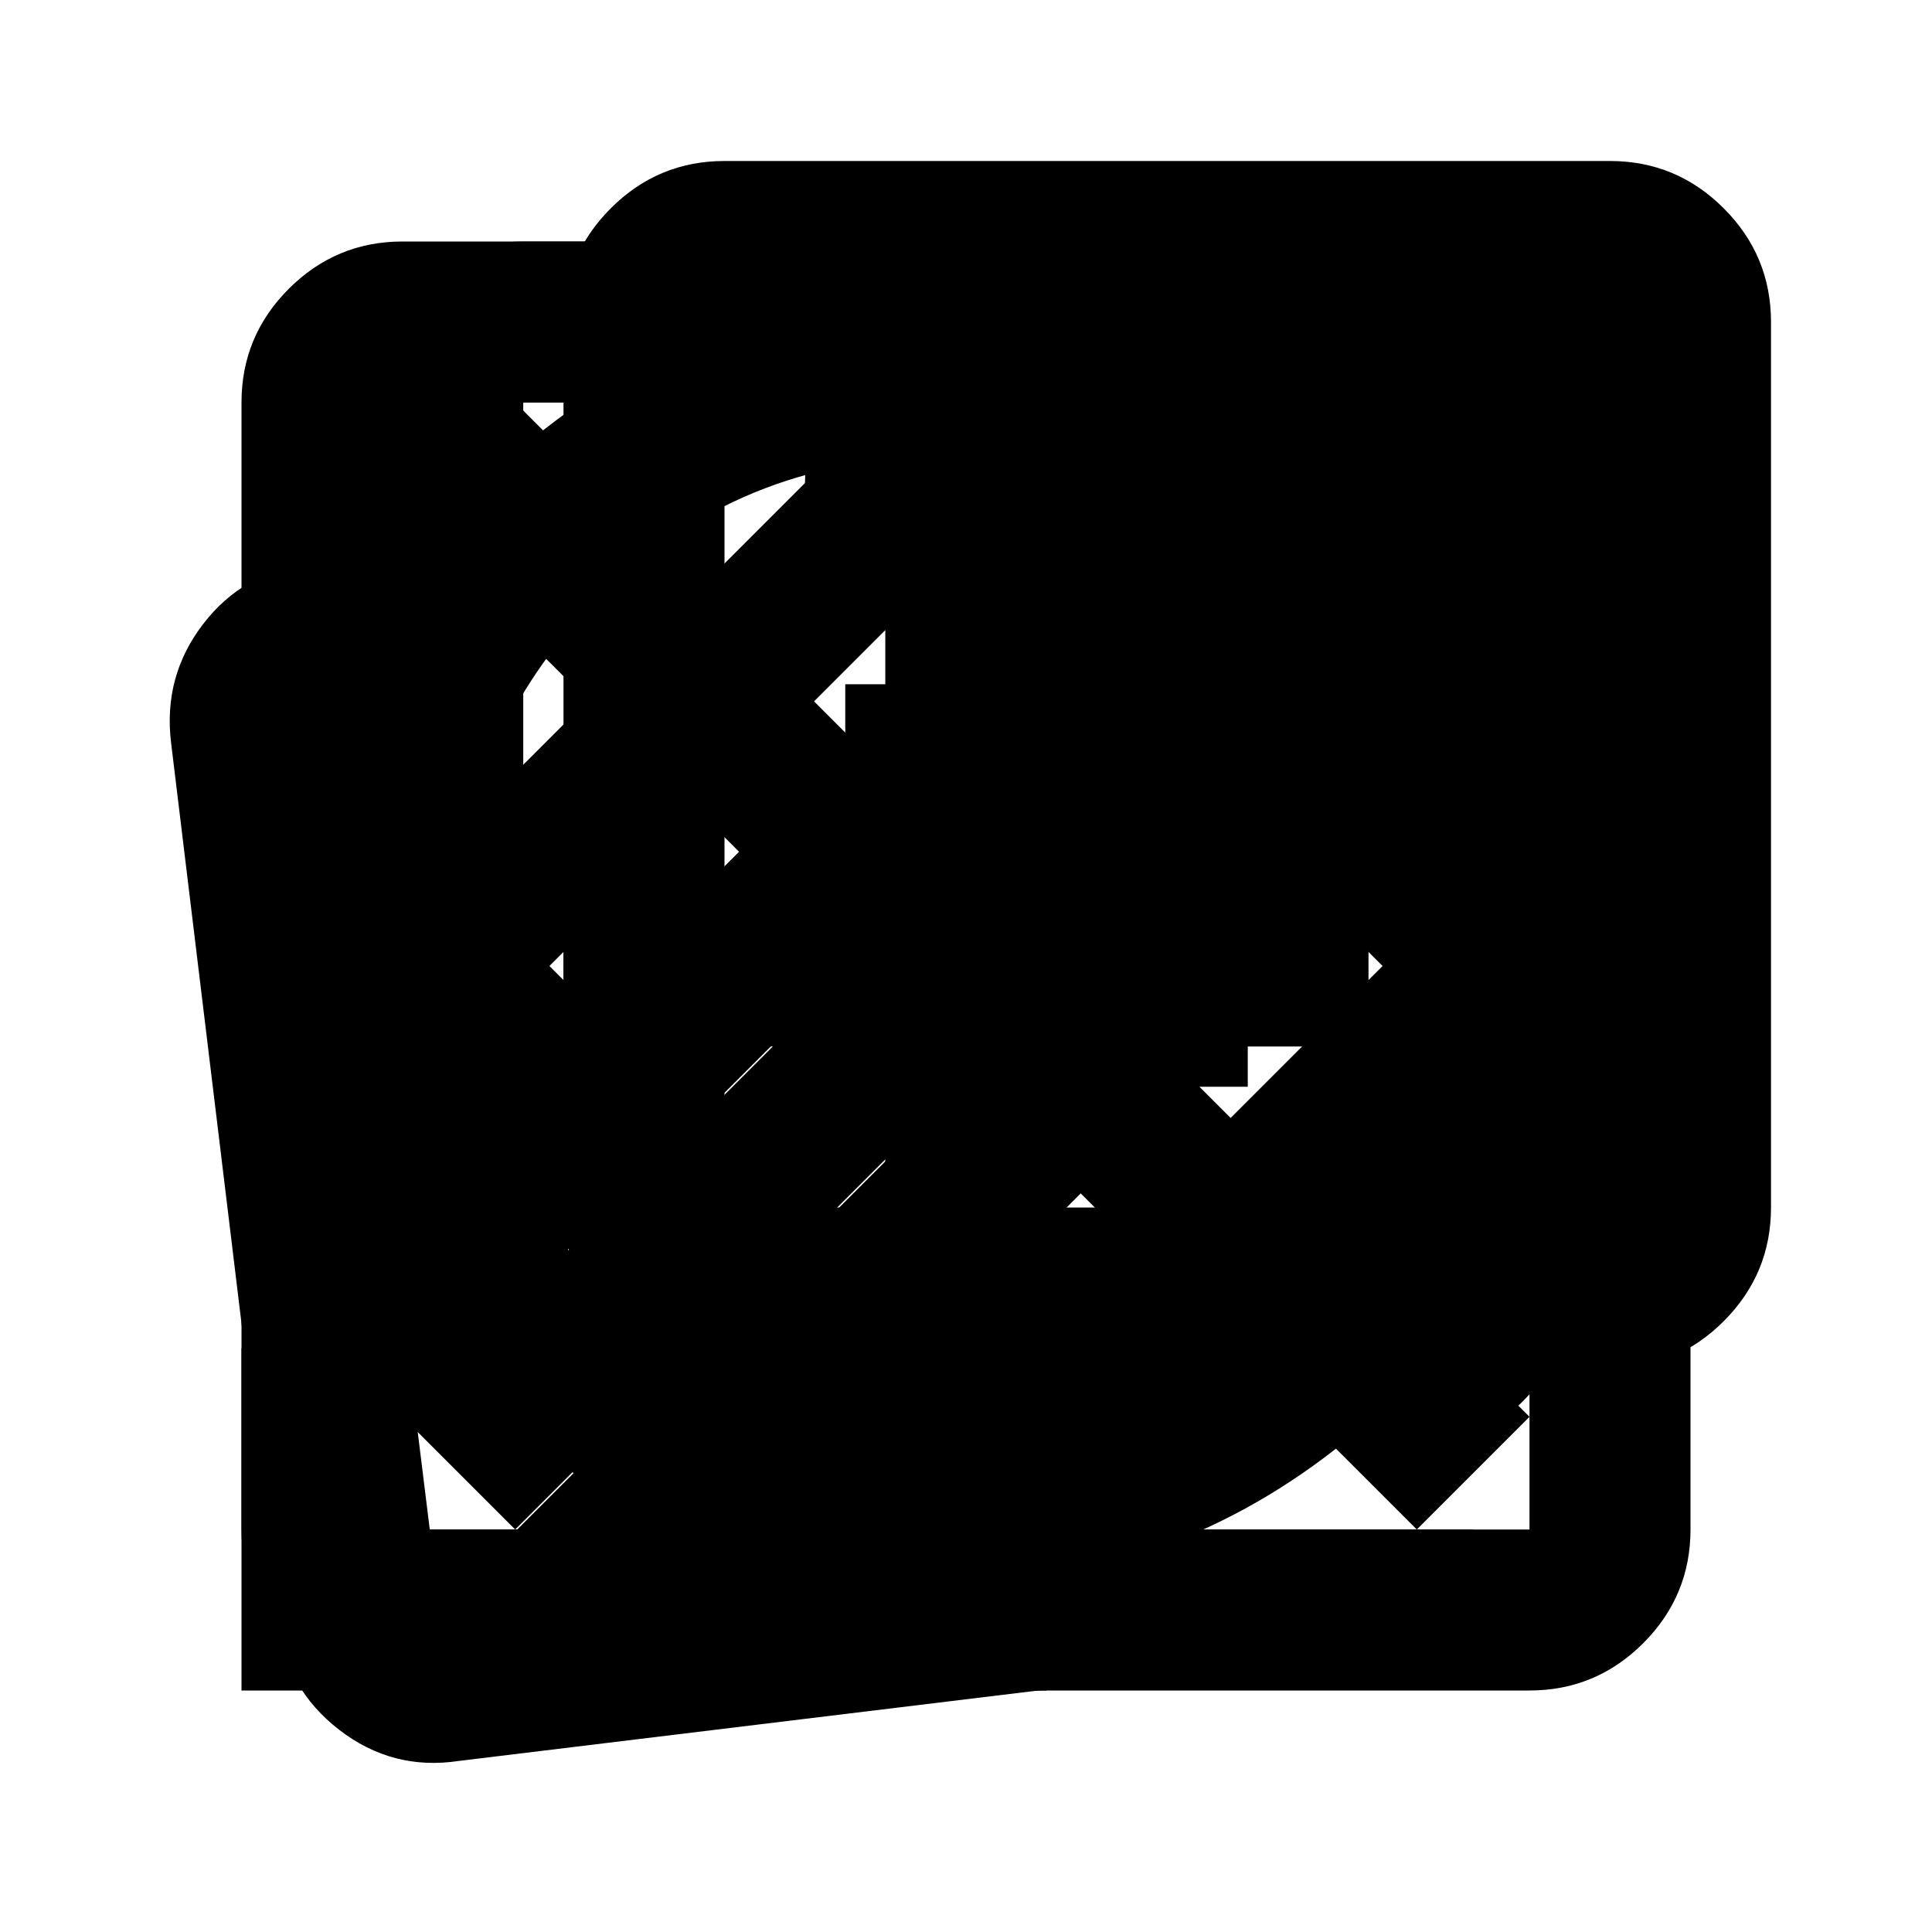
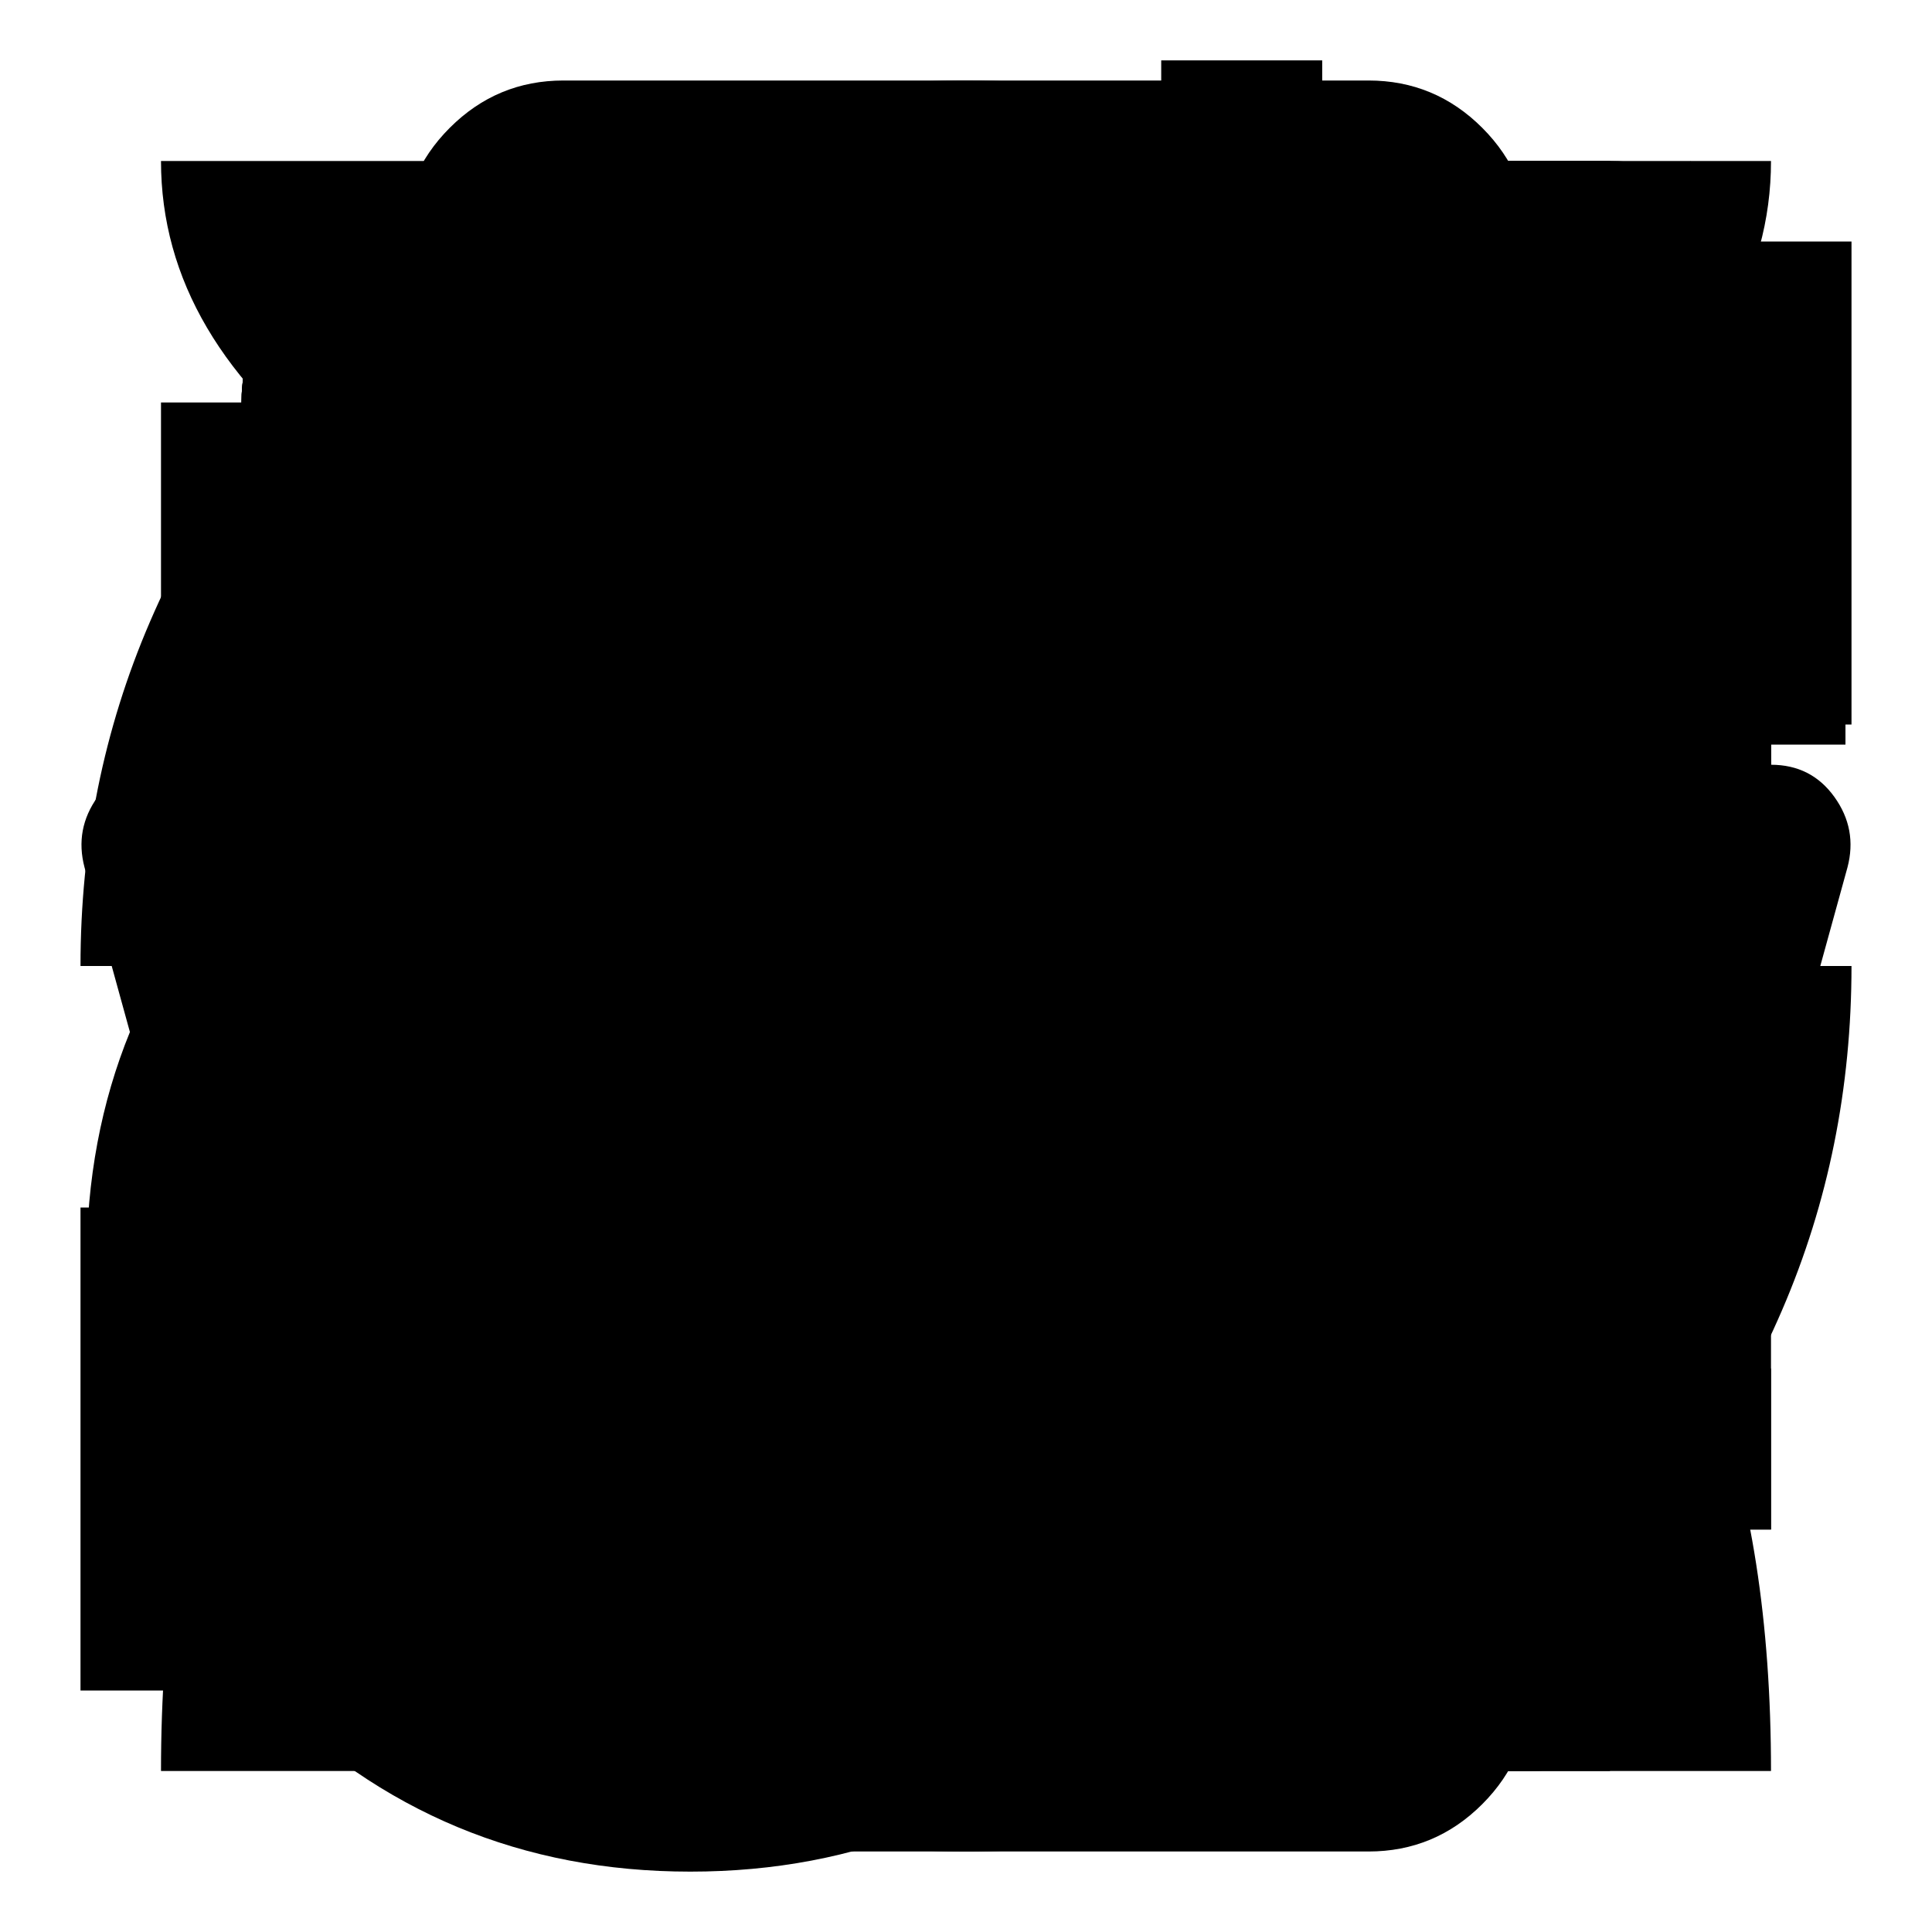
<svg xmlns="http://www.w3.org/2000/svg" width="100%" height="100%" viewBox="0 0 24 24" version="1.1" xml:space="preserve" style="fill-rule:evenodd;clip-rule:evenodd;stroke-linejoin:round;stroke-miterlimit:2;">
+   <g id="share" transform="matrix(0.025,0,0,0.025,1,24)">
+     <path d="M680,-80C646.667,-80 618.333,-91.667 595,-115C571.667,-138.333 560,-166.667 560,-200C560,-204 561,-213.333 563,-228L282,-392C271.333,-382 259,-374.167 245,-368.5C231,-362.833 216,-360 200,-360C166.667,-360 138.333,-371.667 115,-395C91.667,-418.333 80,-446.667 80,-480C80,-513.333 91.667,-541.667 115,-565C138.333,-588.333 166.667,-600 200,-600C216,-600 231,-597.167 245,-591.5C259,-585.833 271.333,-578 282,-568L563,-732C561.667,-736.667 560.833,-741.167 560.5,-745.5C560.167,-749.833 560,-754.667 560,-760C560,-793.333 571.667,-821.667 595,-845C618.333,-868.333 646.667,-880 680,-880C713.333,-880 741.667,-868.333 765,-845C788.333,-821.667 800,-793.333 800,-760C800,-726.667 788.333,-698.333 765,-675C741.667,-651.667 713.333,-640 680,-640C664,-640 649,-642.833 635,-648.5C621,-654.167 608.667,-662 598,-672L317,-508C318.333,-503.333 319.167,-498.833 319.5,-494.5C319.833,-490.167 320,-485.333 320,-480C320,-474.667 319.833,-469.833 319.5,-465.5C319.167,-461.167 318.333,-456.667 317,-452L598,-288C608.667,-298 621,-305.833 635,-311.5C649,-317.167 664,-320 680,-320C713.333,-320 741.667,-308.333 765,-285C788.333,-261.667 800,-233.333 800,-200C800,-166.667 788.333,-138.333 765,-115C741.667,-91.667 713.333,-80 680,-80ZM680,-160C691.333,-160 700.833,-163.833 708.5,-171.5C716.167,-179.167 720,-188.667 720,-200C720,-211.333 716.167,-220.833 708.5,-228.5C700.833,-236.167 691.333,-240 680,-240C668.667,-240 659.167,-236.167 651.5,-228.5C643.833,-220.833 640,-211.333 640,-200C640,-188.667 643.833,-179.167 651.5,-171.5C659.167,-163.833 668.667,-160 680,-160ZM200,-440C211.333,-440 220.833,-443.833 228.5,-451.5C236.167,-459.167 240,-468.667 240,-480C240,-491.333 236.167,-500.833 228.5,-508.5C220.833,-516.167 211.333,-520 200,-520C188.667,-520 179.167,-516.167 171.5,-508.5C163.833,-500.833 160,-491.333 160,-480C160,-468.667 163.833,-459.167 171.5,-451.5C179.167,-443.833 188.667,-440 200,-440ZM708.5,-731.5C716.167,-739.167 720,-748.667 720,-760C720,-771.333 716.167,-780.833 708.5,-788.5C700.833,-796.167 691.333,-800 680,-800C668.667,-800 659.167,-796.167 651.5,-788.5C643.833,-780.833 640,-771.333 640,-760C640,-748.667 643.833,-739.167 651.5,-731.5C659.167,-723.833 668.667,-720 680,-720C691.333,-720 700.833,-723.833 708.5,-731.5Z" />
+   </g>
+   <g transform="matrix(0.025,0,0,0.025,-5.55112e-17,24)">
+     <g id="install">
+       <path d="M280,-40C258,-40 239.167,-47.833 223.5,-63.5C207.833,-79.167 200,-98 200,-120L200,-840C200,-862 207.833,-880.833 223.5,-896.5C239.167,-912.167 258,-920 280,-920L680,-920C702,-920 720.833,-912.167 736.5,-896.5C752.167,-880.833 760,-862 760,-840L760,-716C772,-711.333 781.667,-704 789,-694C796.333,-684 800,-672.667 800,-660L800,-580C800,-567.333 796.333,-556 789,-546C781.667,-536 772,-528.667 760,-524L760,-120C760,-98 752.167,-79.167 736.5,-63.5C720.833,-47.833 702,-40 680,-40L280,-40ZM280,-120L680,-120L680,-840L280,-840L280,-120ZM280,-120L280,-840L280,-120ZM480,-320L640,-480L584,-536L520,-474L520,-640L440,-640L440,-474L376,-536L320,-480L480,-320Z" />
+     </g>
+   </g>
+   <g transform="matrix(0.025,0,0,0.025,0,24.5)">
+     <g id="budget">
+       <path d="M668.5,-531.5C676.167,-539.167 680,-548.667 680,-560C680,-571.333 676.167,-580.833 668.5,-588.5C660.833,-596.167 651.333,-600 640,-600C628.667,-600 619.167,-596.167 611.5,-588.5C603.833,-580.833 600,-571.333 600,-560C600,-548.667 603.833,-539.167 611.5,-531.5C619.167,-523.833 628.667,-520 640,-520C651.333,-520 660.833,-523.833 668.5,-531.5ZM320,-600L520,-600L520,-680L320,-680L320,-600ZM180,-120C157.333,-196 135,-271.833 113,-347.5C91,-423.167 80,-500.667 80,-580C80,-641.333 101.333,-693.333 144,-736C186.667,-778.667 238.667,-800 300,-800L500,-800C519.333,-825.333 542.833,-845 570.5,-859C598.167,-873 628,-880 660,-880C676.667,-880 690.833,-874.167 702.5,-862.5C714.167,-850.833 720,-836.667 720,-820C720,-816 719.5,-812 718.5,-808C717.5,-804 716.333,-800.333 715,-797C712.333,-789.667 709.833,-782.167 707.5,-774.5C705.167,-766.833 703.333,-759 702,-751L793,-660L880,-660L880,-381L767,-344L700,-120L480,-120L480,-200L400,-200L400,-120L180,-120ZM240,-200L320,-200L320,-280L560,-280L560,-200L640,-200L702,-406L800,-439L800,-580L760,-580L620,-720C620,-733.333 620.833,-746.167 622.5,-758.5C624.167,-770.833 626.667,-783.333 630,-796C610.667,-790.667 593.667,-781.5 579,-768.5C564.333,-755.5 553.667,-739.333 547,-720L300,-720C261.333,-720 228.333,-706.333 201,-679C173.667,-651.667 160,-618.667 160,-580C160,-514.667 169,-450.833 187,-388.5C205,-326.167 222.667,-263.333 240,-200Z" style="fill-rule:nonzero;" />
+     </g>
+   </g>
+   <g id="debt" transform="matrix(0.025,0,0,0.025,-0.075,24.45)">
+     <path d="M346,-48C262.667,-48 191.833,-77.5 133.5,-136.5C75.167,-195.5 46,-266.667 46,-350C46,-433.333 74.833,-503.833 132.5,-561.5C190.167,-619.167 260.667,-648 344,-648L357,-648L384,-695C392,-709.667 404,-719.167 420,-723.5C436,-727.833 451.333,-725.667 466,-717L496,-700L501,-708C516.333,-736.667 540.333,-755.333 573,-764C605.667,-772.667 636.333,-768.667 665,-752L700,-732L660,-663L625,-683C615.667,-688.333 605.5,-689.5 594.5,-686.5C583.5,-683.5 575.333,-677.333 570,-668L565,-660L605,-637C619,-629 628.167,-617 632.5,-601C636.833,-585 635,-570 627,-556L600,-508C615.333,-484 626.833,-458.5 634.5,-431.5C642.167,-404.5 646,-376.667 646,-348C646,-264.667 616.833,-193.833 558.5,-135.5C500.167,-77.167 429.333,-48 346,-48ZM346,-128C406.667,-128 458.5,-149.5 501.5,-192.5C544.5,-235.5 566,-287.333 566,-348C566,-368.667 563.167,-389 557.5,-409C551.833,-429 543.333,-448 532,-466L506,-507L548,-579L444,-639L402,-567L358,-567C295.333,-567 240.833,-547 194.5,-507C148.167,-467 125,-414.667 125,-350C125,-288.667 146.5,-236.333 189.5,-193C232.5,-149.667 284.667,-128 346,-128ZM800,-608L800,-688L920,-688L920,-608L800,-608ZM580,-828L580,-948L660,-948L660,-828L580,-828ZM775,-747L719,-803L804,-888L860,-832L775,-747Z" />
+   </g>
+   <g id="bill" transform="matrix(0.025,0,0,0.025,0,24)">
+     <path d="M240,-80C206.667,-80 178.333,-91.667 155,-115C131.667,-138.333 120,-166.667 120,-200L120,-320L240,-320L240,-880L300,-820L360,-880L420,-820L480,-880L540,-820L600,-880L660,-820L720,-880L780,-820L840,-880L840,-200C840,-166.667 828.333,-138.333 805,-115C781.667,-91.667 753.333,-80 720,-80L240,-80ZM720,-160C731.333,-160 740.833,-163.833 748.5,-171.5C756.167,-179.167 760,-188.667 760,-200L760,-760L320,-760L320,-320L680,-320L680,-200C680,-188.667 683.833,-179.167 691.5,-171.5C699.167,-163.833 708.667,-160 720,-160ZM360,-600L360,-680L600,-680L600,-600L360,-600ZM360,-480L360,-560L600,-560L600,-480L360,-480ZM680,-600C668.667,-600 659.167,-603.833 651.5,-611.5C643.833,-619.167 640,-628.667 640,-640C640,-651.333 643.833,-660.833 651.5,-668.5C659.167,-676.167 668.667,-680 680,-680C691.333,-680 700.833,-676.167 708.5,-668.5C716.167,-660.833 720,-651.333 720,-640C720,-628.667 716.167,-619.167 708.5,-611.5C700.833,-603.833 691.333,-600 680,-600ZM680,-480C668.667,-480 659.167,-483.833 651.5,-491.5C643.833,-499.167 640,-508.667 640,-520C640,-531.333 643.833,-540.833 651.5,-548.5C659.167,-556.167 668.667,-560 680,-560C691.333,-560 700.833,-556.167 708.5,-548.5C716.167,-540.833 720,-531.333 720,-520C720,-508.667 716.167,-499.167 708.5,-491.5C700.833,-483.833 691.333,-480 680,-480ZM240,-160L600,-160L600,-240L200,-240L200,-200C200,-188.667 203.833,-179.167 211.5,-171.5C219.167,-163.833 228.667,-160 240,-160ZM200,-160L200,-240L200,-160Z" />
+   </g>
+   <g id="basket" transform="matrix(0.025,0,0,0.025,-1.77636e-15,24.5)">
+     <path d="M221,-120C203,-120 187,-125.5 173,-136.5C159,-147.5 149.333,-161.667 144,-179L42,-549C38.667,-561.667 40.833,-573.333 48.5,-584C56.167,-594.667 66.667,-600 80,-600L270,-600L446,-862C449.333,-867.333 454,-871.667 460,-875C466,-878.333 472.333,-880 479,-880C485.667,-880 492,-878.333 498,-875C504,-871.667 508.667,-867.333 512,-862L688,-600L880,-600C893.333,-600 903.833,-594.667 911.5,-584C919.167,-573.333 921.333,-561.667 918,-549L816,-179C810.667,-161.667 801,-147.5 787,-136.5C773,-125.5 757,-120 739,-120L221,-120ZM220,-200L740,-200L828,-520L132,-520L220,-200ZM536.5,-303.5C552.167,-319.167 560,-338 560,-360C560,-382 552.167,-400.833 536.5,-416.5C520.833,-432.167 502,-440 480,-440C458,-440 439.167,-432.167 423.5,-416.5C407.833,-400.833 400,-382 400,-360C400,-338 407.833,-319.167 423.5,-303.5C439.167,-287.833 458,-280 480,-280C502,-280 520.833,-287.833 536.5,-303.5ZM367,-600L592,-600L479,-768L367,-600Z" />
+   </g>
+   <g transform="matrix(0.025,0,0,0.025,-5.55112e-17,24)">
+     <g id="scale">
+       <path d="M80,-80C80,-154 89.833,-217.167 109.5,-269.5C129.167,-321.833 154.333,-365.333 185,-400C215.667,-434.667 250,-461.5 288,-480.5C326,-499.5 363.333,-512.667 400,-520L400,-640C308.667,-651.333 232.5,-679.5 171.5,-724.5C110.5,-769.5 80,-821.333 80,-880L880,-880C880,-821.333 849.5,-769.5 788.5,-724.5C727.5,-679.5 651.333,-651.333 560,-640L560,-520C596.667,-512.667 634,-499.5 672,-480.5C710,-461.5 744.333,-434.667 775,-400C805.667,-365.333 830.833,-321.833 850.5,-269.5C870.167,-217.167 880,-154 880,-80L640,-80L640,-160L795,-160C783,-261.333 745.167,-334.667 681.5,-380C617.833,-425.333 550.667,-448 480,-448C409.333,-448 342.167,-425.333 278.5,-380C214.833,-334.667 177,-261.333 165,-160L320,-160L320,-80L80,-80ZM642,-739.5C689.333,-755.833 727,-776 755,-800L205,-800C233,-776 270.667,-755.833 318,-739.5C365.333,-723.167 419.333,-715 480,-715C540.667,-715 594.667,-723.167 642,-739.5ZM480,-80C458,-80 439.167,-87.833 423.5,-103.5C407.833,-119.167 400,-138 400,-160C400,-171.333 402.167,-181.667 406.5,-191C410.833,-200.333 416.667,-208.667 424,-216C440,-232 467,-248.833 505,-266.5C543,-284.167 588,-302 640,-320C621.333,-268 603.333,-223 586,-185C568.667,-147 552,-120 536,-104C528.667,-96.667 520.333,-90.833 511,-86.5C501.667,-82.167 491.333,-80 480,-80Z" />
+     </g>
+   </g>
+   <g transform="matrix(0.025,0,0,0.025,-5.55112e-17,24)">
+     <g id="cost">
+       <path d="M600,-320L760,-320L760,-480L700,-480L700,-380L600,-380L600,-320ZM480,-360C513.333,-360 541.667,-371.667 565,-395C588.333,-418.333 600,-446.667 600,-480C600,-513.333 588.333,-541.667 565,-565C541.667,-588.333 513.333,-600 480,-600C446.667,-600 418.333,-588.333 395,-565C371.667,-541.667 360,-513.333 360,-480C360,-446.667 371.667,-418.333 395,-395C418.333,-371.667 446.667,-360 480,-360ZM200,-480L260,-480L260,-580L360,-580L360,-640L200,-640L200,-480ZM80,-200L80,-760L880,-760L880,-200L80,-200ZM160,-280L800,-280L800,-680L160,-680L160,-280ZM160,-280L160,-680L160,-280Z" />
+     </g>
+   </g>
+   <g id="clock" transform="matrix(0.025,0,0,0.025,-0.318302,23.6817)">
+     <g transform="matrix(1,0,0,1,12.7321,12.7321)">
+       <path d="M480,-80C424.667,-80 372.667,-90.5 324,-111.5C275.333,-132.5 233,-161 197,-197C161,-233 132.5,-275.333 111.5,-324C90.5,-372.667 80,-424.667 80,-480C80,-535.333 90.5,-587.333 111.5,-636C132.5,-684.667 161,-727 197,-763C233,-799 275.333,-827.5 324,-848.5C372.667,-869.5 424.667,-880 480,-880C535.333,-880 587.333,-869.5 636,-848.5C684.667,-827.5 727,-799 763,-763C799,-727 827.5,-684.667 848.5,-636C869.5,-587.333 880,-535.333 880,-480C880,-424.667 869.5,-372.667 848.5,-324C827.5,-275.333 799,-233 763,-197C727,-161 684.667,-132.5 636,-111.5C587.333,-90.5 535.333,-80 480,-80ZM480,-160C568.667,-160 644.167,-191.167 706.5,-253.5C768.833,-315.833 800,-391.333 800,-480C800,-568.667 768.833,-644.167 706.5,-706.5C644.167,-768.833 568.667,-800 480,-800C391.333,-800 315.833,-768.833 253.5,-706.5C191.167,-644.167 160,-568.667 160,-480C160,-391.333 191.167,-315.833 253.5,-253.5C315.833,-191.167 391.333,-160 480,-160Z" />
+     </g>
+     <g transform="matrix(1,0,0,1,12.7321,12.7321)">
+       <path d="M612,-292L668,-348L520,-496L520,-680L440,-680L440,-464L612,-292Z" />
+     </g>
+   </g>
+   <g transform="matrix(0.025,0,0,0.025,1.72085e-15,24)">
+     <g id="note">
+       <path d="M320,-240L640,-240L640,-320L320,-320L320,-240ZM320,-400L640,-400L640,-480L320,-480L320,-400ZM240,-80C218,-80 199.167,-87.833 183.5,-103.5C167.833,-119.167 160,-138 160,-160L160,-800C160,-822 167.833,-840.833 183.5,-856.5C199.167,-872.167 218,-880 240,-880L560,-880L800,-640L800,-160C800,-138 792.167,-119.167 776.5,-103.5C760.833,-87.833 742,-80 720,-80L240,-80ZM520,-600L520,-800L240,-800L240,-160L720,-160L720,-600L520,-600ZM240,-800L240,-600L240,-800L240,-160L240,-800Z" />
+     </g>
+   </g>
+   <g transform="matrix(0.025,0,0,0.025,1.72085e-15,24)">
+     <g id="ref">
+       <path d="M300,-80C261.333,-80 228.333,-93.667 201,-121C173.667,-148.333 160,-181.333 160,-220L160,-740C160,-778.667 173.667,-811.667 201,-839C228.333,-866.333 261.333,-880 300,-880L800,-880L800,-280C783.333,-280 769.167,-274.167 757.5,-262.5C745.833,-250.833 740,-236.667 740,-220C740,-203.333 745.833,-189.167 757.5,-177.5C769.167,-165.833 783.333,-160 800,-160L800,-80L300,-80ZM240,-347C249.333,-351.667 259,-355 269,-357C279,-359 289.333,-360 300,-360L320,-360L320,-800L300,-800C283.333,-800 269.167,-794.167 257.5,-782.5C245.833,-770.833 240,-756.667 240,-740L240,-347ZM400,-360L720,-360L720,-800L400,-800L400,-360ZM240,-347L240,-800L240,-347ZM300,-160L673,-160C669,-169.333 665.833,-178.833 663.5,-188.5C661.167,-198.167 660,-208.667 660,-220C660,-230.667 661,-241 663,-251C665,-261 668.333,-270.667 673,-280L300,-280C282.667,-280 268.333,-274.167 257,-262.5C245.667,-250.833 240,-236.667 240,-220C240,-202.667 245.667,-188.333 257,-177C268.333,-165.667 282.667,-160 300,-160Z" />
+     </g>
+   </g>
+   <g id="checklist-add" transform="matrix(0.025,0,0,0.025,0,24)">
+     <path d="M360,-680L360,-760L840,-760L840,-680L360,-680ZM200,-160C178,-160 159.167,-167.833 143.5,-183.5C127.833,-199.167 120,-218 120,-240C120,-262 127.833,-280.833 143.5,-296.5C159.167,-312.167 178,-320 200,-320C222,-320 240.833,-312.167 256.5,-296.5C272.167,-280.833 280,-262 280,-240C280,-218 272.167,-199.167 256.5,-183.5C240.833,-167.833 222,-160 200,-160ZM200,-400C178,-400 159.167,-407.833 143.5,-423.5C127.833,-439.167 120,-458 120,-480C120,-502 127.833,-520.833 143.5,-536.5C159.167,-552.167 178,-560 200,-560C222,-560 240.833,-552.167 256.5,-536.5C272.167,-520.833 280,-502 280,-480C280,-458 272.167,-439.167 256.5,-423.5C240.833,-407.833 222,-400 200,-400ZM143.5,-663.5C127.833,-679.167 120,-698 120,-720C120,-742 127.833,-760.833 143.5,-776.5C159.167,-792.167 178,-800 200,-800C222,-800 240.833,-792.167 256.5,-776.5C272.167,-760.833 280,-742 280,-720C280,-698 272.167,-679.167 256.5,-663.5C240.833,-647.833 222,-640 200,-640C178,-640 159.167,-647.833 143.5,-663.5ZM360,-200L360,-280L443,-280C441,-266.667 440,-253.333 440,-240C440,-226.667 441,-213.333 443,-200L360,-200ZM360,-440L360,-520L720,-520C682,-520 646.333,-512.833 613,-498.5C579.667,-484.167 550.333,-464.667 525,-440L360,-440ZM680,-80L680,-200L560,-200L560,-280L680,-280L680,-400L760,-400L760,-280L880,-280L880,-200L760,-200L760,-80L680,-80Z" />
+   </g>
+   <g transform="matrix(0.025,0,0,0.025,0,24)">
+     <g id="checklist">
+       <path d="M360,-200L360,-280L840,-280L840,-200L360,-200ZM360,-440L360,-520L840,-520L840,-440L360,-440ZM360,-680L360,-760L840,-760L840,-680L360,-680ZM200,-160C178,-160 159.167,-167.833 143.5,-183.5C127.833,-199.167 120,-218 120,-240C120,-262 127.833,-280.833 143.5,-296.5C159.167,-312.167 178,-320 200,-320C222,-320 240.833,-312.167 256.5,-296.5C272.167,-280.833 280,-262 280,-240C280,-218 272.167,-199.167 256.5,-183.5C240.833,-167.833 222,-160 200,-160ZM200,-400C178,-400 159.167,-407.833 143.5,-423.5C127.833,-439.167 120,-458 120,-480C120,-502 127.833,-520.833 143.5,-536.5C159.167,-552.167 178,-560 200,-560C222,-560 240.833,-552.167 256.5,-536.5C272.167,-520.833 280,-502 280,-480C280,-458 272.167,-439.167 256.5,-423.5C240.833,-407.833 222,-400 200,-400ZM143.5,-663.5C127.833,-679.167 120,-698 120,-720C120,-742 127.833,-760.833 143.5,-776.5C159.167,-792.167 178,-800 200,-800C222,-800 240.833,-792.167 256.5,-776.5C272.167,-760.833 280,-742 280,-720C280,-698 272.167,-679.167 256.5,-663.5C240.833,-647.833 222,-640 200,-640C178,-640 159.167,-647.833 143.5,-663.5Z" style="fill-rule:nonzero;" />
+     </g>
+   </g>
+   <g id="rate" transform="matrix(0.025,0,0,0.025,0,24)">
+     <path d="M480,-40C405.333,-40 336.667,-57 274,-91C211.333,-125 160,-170.333 120,-227L120,-120L40,-120L40,-360L280,-360L280,-280L181,-280C213,-232 255.167,-193.333 307.5,-164C359.833,-134.667 417.333,-120 480,-120C530,-120 576.833,-129.5 620.5,-148.5C664.167,-167.5 702.167,-193.167 734.5,-225.5C766.833,-257.833 792.5,-295.833 811.5,-339.5C830.5,-383.167 840,-430 840,-480L920,-480C920,-419.333 908.5,-362.333 885.5,-309C862.5,-255.667 831,-209 791,-169C751,-129 704.333,-97.5 651,-74.5C597.667,-51.5 540.667,-40 480,-40ZM444,-200L444,-252C412.667,-259.333 387.167,-272.833 367.5,-292.5C347.833,-312.167 333.333,-338 324,-370L390,-396C398,-368.667 410.5,-348.167 427.5,-334.5C444.5,-320.833 464,-314 486,-314C508,-314 526.833,-319.167 542.5,-329.5C558.167,-339.833 566,-356 566,-378C566,-397.333 557.833,-413 541.5,-425C525.167,-437 496,-450.667 454,-466C414.667,-480 385.833,-496.667 367.5,-516C349.167,-535.333 340,-560.667 340,-592C340,-619.333 349.5,-644.167 368.5,-666.5C387.5,-688.833 413.333,-703.333 446,-710L446,-760L516,-760L516,-710C540,-708 561.833,-698.333 581.5,-681C601.167,-663.667 614.667,-643.333 622,-620L558,-594C552.667,-609.333 544,-622.167 532,-632.5C520,-642.833 503.333,-648 482,-648C458.667,-648 440.833,-643 428.5,-633C416.167,-623 410,-609.333 410,-592C410,-574.667 417.667,-561 433,-551C448.333,-541 476,-529.333 516,-516C564,-498.667 596,-478.333 612,-455C628,-431.667 636,-406 636,-378C636,-358.667 632.667,-341.667 626,-327C619.333,-312.333 610.5,-299.833 599.5,-289.5C588.5,-279.167 575.667,-270.833 561,-264.5C546.333,-258.167 530.667,-253.333 514,-250L514,-200L444,-200ZM40,-480C40,-540.667 51.5,-597.667 74.5,-651C97.5,-704.333 129,-751 169,-791C209,-831 255.667,-862.5 309,-885.5C362.333,-908.5 419.333,-920 480,-920C554.667,-920 623.333,-903 686,-869C748.667,-835 800,-789.667 840,-733L840,-840L920,-840L920,-600L680,-600L680,-680L779,-680C747,-728 704.833,-766.667 652.5,-796C600.167,-825.333 542.667,-840 480,-840C430,-840 383.167,-830.5 339.5,-811.5C295.833,-792.5 257.833,-766.833 225.5,-734.5C193.167,-702.167 167.5,-664.167 148.5,-620.5C129.5,-576.833 120,-530 120,-480L40,-480Z" />
+   </g>
+   <g id="clipboard" transform="matrix(0.025,0,0,0.025,0,25)">
+     <path d="M200,-120C178,-120 159.167,-127.833 143.5,-143.5C127.833,-159.167 120,-178 120,-200L120,-760C120,-782 127.833,-800.833 143.5,-816.5C159.167,-832.167 178,-840 200,-840L367,-840C374.333,-863.333 388.667,-882.5 410,-897.5C431.333,-912.5 454.667,-920 480,-920C506.667,-920 530.5,-912.5 551.5,-897.5C572.5,-882.5 586.667,-863.333 594,-840L760,-840C782,-840 800.833,-832.167 816.5,-816.5C832.167,-800.833 840,-782 840,-760L840,-200C840,-178 832.167,-159.167 816.5,-143.5C800.833,-127.833 782,-120 760,-120L200,-120ZM200,-200L760,-200L760,-760L680,-760L680,-640L280,-640L280,-760L200,-760L200,-200ZM508.5,-771.5C516.167,-779.167 520,-788.667 520,-800C520,-811.333 516.167,-820.833 508.5,-828.5C500.833,-836.167 491.333,-840 480,-840C468.667,-840 459.167,-836.167 451.5,-828.5C443.833,-820.833 440,-811.333 440,-800C440,-788.667 443.833,-779.167 451.5,-771.5C459.167,-763.833 468.667,-760 480,-760C491.333,-760 500.833,-763.833 508.5,-771.5Z" />
+     <g transform="matrix(1,0,0,1,-280,20)">
+       <path d="M720,-280L720,-400L600,-400L600,-480L720,-480L720,-600L800,-600L800,-480L920,-480L920,-400L800,-400L800,-280L720,-280Z" />
+     </g>
+   </g>
  <g id="edit">
    <path d="M3,21L3,16.75L16.2,3.575C16.4,3.392 16.621,3.25 16.863,3.15C17.104,3.05 17.358,3 17.625,3C17.892,3 18.15,3.05 18.4,3.15C18.65,3.25 18.867,3.4 19.05,3.6L20.425,5C20.625,5.183 20.771,5.4 20.863,5.65C20.954,5.9 21,6.15 21,6.4C21,6.667 20.954,6.921 20.863,7.162C20.771,7.404 20.625,7.625 20.425,7.825L7.25,21L3,21ZM14.775,7.8L5,17.575L5,19L6.425,19L16.2,9.225L15.475,8.525L14.775,7.8Z" />
  </g>
-   <g id="close">
-     <path id="close1" d="M6.4,19L5,17.6L10.6,12L5,6.4L6.4,5L12,10.6L17.6,5L19,6.4L13.4,12L19,17.6L17.6,19L12,13.4L6.4,19Z" />
+   <g transform="matrix(0.025,0,0,0.025,1.72085e-15,24)">
+     <g id="delete">
+       <path d="M376,-300L480,-404L584,-300L640,-356L536,-460L640,-564L584,-620L480,-516L376,-620L320,-564L424,-460L320,-356L376,-300ZM280,-120C258,-120 239.167,-127.833 223.5,-143.5C207.833,-159.167 200,-178 200,-200L200,-720L160,-720L160,-800L360,-800L360,-840L600,-840L600,-800L800,-800L800,-720L760,-720L760,-200C760,-178 752.167,-159.167 736.5,-143.5C720.833,-127.833 702,-120 680,-120L280,-120ZM680,-720L280,-720L280,-200L680,-200L680,-720ZM280,-720L280,-200L280,-720Z" />
+     </g>
+   </g>
+   <g transform="matrix(0.025,0,0,0.025,-5.55112e-17,24)">
+     <g id="search">
+       <path d="M784,-120L532,-372C512,-356 489,-343.333 463,-334C437,-324.667 409.333,-320 380,-320C307.333,-320 245.833,-345.167 195.5,-395.5C145.167,-445.833 120,-507.333 120,-580C120,-652.667 145.167,-714.167 195.5,-764.5C245.833,-814.833 307.333,-840 380,-840C452.667,-840 514.167,-814.833 564.5,-764.5C614.833,-714.167 640,-652.667 640,-580C640,-550.667 635.333,-523 626,-497C616.667,-471 604,-448 588,-428L840,-176L784,-120ZM380,-400C430,-400 472.5,-417.5 507.5,-452.5C542.5,-487.5 560,-530 560,-580C560,-630 542.5,-672.5 507.5,-707.5C472.5,-742.5 430,-760 380,-760C330,-760 287.5,-742.5 252.5,-707.5C217.5,-672.5 200,-630 200,-580C200,-530 217.5,-487.5 252.5,-452.5C287.5,-417.5 330,-400 380,-400Z" style="fill-rule:nonzero;" />
+     </g>
+   </g>
+   <g transform="matrix(0.025,0,0,0.025,-5.55112e-17,24)">
+     <g id="checkbox">
+       <path d="M424,-312L706,-594L650,-650L424,-424L310,-538L254,-482L424,-312ZM200,-120C178,-120 159.167,-127.833 143.5,-143.5C127.833,-159.167 120,-178 120,-200L120,-760C120,-782 127.833,-800.833 143.5,-816.5C159.167,-832.167 178,-840 200,-840L760,-840C782,-840 800.833,-832.167 816.5,-816.5C832.167,-800.833 840,-782 840,-760L840,-200C840,-178 832.167,-159.167 816.5,-143.5C800.833,-127.833 782,-120 760,-120L200,-120ZM200,-200L760,-200L760,-760L200,-760L200,-200ZM200,-760L200,-200L200,-760Z" />
+     </g>
+   </g>
+   <g id="check" transform="matrix(0.025,0,0,0.025,-1.77636e-15,24.0125)">
+     <path d="M382,-240L154,-468L211,-525L382,-354L749,-721L806,-664L382,-240Z" />
+   </g>
+   <g transform="matrix(0.025,0,0,0.025,-6.88338e-15,23.5)">
+     <g id="collapse">
+       <path d="M480,-360L280,-560L680,-560L480,-360Z" />
+     </g>
  </g>
  <g id="refresh" transform="matrix(0.025,0,0,0.025,-0.318302,23.6817)">
    <path d="M480,-160C390.667,-160 315,-191 253,-253C191,-315 160,-390.667 160,-480C160,-569.333 191,-645 253,-707C315,-769 390.667,-800 480,-800C526,-800 570,-790.5 612,-771.5C654,-752.5 690,-725.333 720,-690L720,-800L800,-800L800,-520L520,-520L520,-600L688,-600C666.667,-637.333 637.5,-666.667 600.5,-688C563.5,-709.333 523.333,-720 480,-720C413.333,-720 356.667,-696.667 310,-650C263.333,-603.333 240,-546.667 240,-480C240,-413.333 263.333,-356.667 310,-310C356.667,-263.333 413.333,-240 480,-240C531.333,-240 577.667,-254.667 619,-284C660.333,-313.333 689.333,-352 706,-400L790,-400C771.333,-329.333 733.333,-271.667 676,-227C618.667,-182.333 553.333,-160 480,-160Z" />
+   </g>
+   <g id="sync" transform="matrix(0.025,0,0,0.025,0,24)">
+     <path d="M280,-120L80,-320L280,-520L337,-464L233,-360L840,-360L840,-280L233,-280L337,-176L280,-120ZM680,-440L623,-496L727,-600L120,-600L120,-680L727,-680L623,-784L680,-840L880,-640L680,-440Z" />
  </g>
  <g id="arrow-down" transform="matrix(0.025,0,0,0.025,0,24)">
    <path d="M440,-800L520,-800L520,-313L744,-537L800,-480L480,-160L160,-480L216,-537L440,-313L440,-800Z" />
  </g>
  <g id="arrow-up" transform="matrix(-0.025,-3.06162e-18,3.06162e-18,-0.025,24,1.42109e-14)">
    <path d="M440,-800L520,-800L520,-313L744,-537L800,-480L480,-160L160,-480L216,-537L440,-313L440,-800Z" />
  </g>
-   <g id="menu" transform="matrix(0.025,0,0,0.025,0,24)">
-     <path d="M480,-160C458,-160 439.167,-167.833 423.5,-183.5C407.833,-199.167 400,-218 400,-240C400,-262 407.833,-280.833 423.5,-296.5C439.167,-312.167 458,-320 480,-320C502,-320 520.833,-312.167 536.5,-296.5C552.167,-280.833 560,-262 560,-240C560,-218 552.167,-199.167 536.5,-183.5C520.833,-167.833 502,-160 480,-160ZM480,-400C458,-400 439.167,-407.833 423.5,-423.5C407.833,-439.167 400,-458 400,-480C400,-502 407.833,-520.833 423.5,-536.5C439.167,-552.167 458,-560 480,-560C502,-560 520.833,-552.167 536.5,-536.5C552.167,-520.833 560,-502 560,-480C560,-458 552.167,-439.167 536.5,-423.5C520.833,-407.833 502,-400 480,-400ZM480,-640C458,-640 439.167,-647.833 423.5,-663.5C407.833,-679.167 400,-698 400,-720C400,-742 407.833,-760.833 423.5,-776.5C439.167,-792.167 458,-800 480,-800C502,-800 520.833,-792.167 536.5,-776.5C552.167,-760.833 560,-742 560,-720C560,-698 552.167,-679.167 536.5,-663.5C520.833,-647.833 502,-640 480,-640Z" />
+   <g transform="matrix(1.53081e-18,-0.025,0.025,1.53081e-18,24,24)">
+     <g id="arrow-forward">
+       <path d="M440,-800L520,-800L520,-313L744,-537L800,-480L480,-160L160,-480L216,-537L440,-313L440,-800Z" />
+     </g>
+   </g>
+   <g transform="matrix(0.025,0,0,0.025,-5.55112e-17,24)">
+     <g id="minus">
+       <rect x="120" y="-520" width="720" height="80" />
+     </g>
  </g>
  <g id="add-many">
    <g transform="matrix(0.025,0,0,0.025,0,24)">
      <path d="M508,-200L732,-200C727.333,-182.667 719.333,-168.667 708,-158C696.667,-147.333 682,-140.667 664,-138L228,-85C206,-81.667 186.167,-86.833 168.5,-100.5C150.833,-114.167 140.667,-132 138,-154L85,-591C82.333,-613 87.667,-632.667 101,-650C114.333,-667.333 132,-677.333 154,-680L200,-686L200,-606L164,-601L218,-164L508,-200Z" />
    </g>
    <g transform="matrix(0.025,0,0,0.025,0,24)">
      <path d="M360,-280C338,-280 319.167,-287.833 303.5,-303.5C287.833,-319.167 280,-338 280,-360L280,-800C280,-822 287.833,-840.833 303.5,-856.5C319.167,-872.167 338,-880 360,-880L800,-880C822,-880 840.833,-872.167 856.5,-856.5C872.167,-840.833 880,-822 880,-800L880,-360C880,-338 872.167,-319.167 856.5,-303.5C840.833,-287.833 822,-280 800,-280L360,-280ZM360,-360L800,-360L800,-800L360,-800L360,-360Z" />
    </g>
    <g transform="matrix(0.025,0,0,0.025,1.77636e-15,19)">
      <path d="M540,-220L620,-220L620,-340L740,-340L740,-420L620,-420L620,-540L540,-540L540,-420L420,-420L420,-340L540,-340L540,-220Z" />
    </g>
  </g>
+   <g id="add-below">
+     <g transform="matrix(0.025,0,0,0.025,0,24)">
+       <path d="M360,-120L200,-120C178,-120 159.167,-127.833 143.5,-143.5C127.833,-159.167 120,-178 120,-200L120,-760C120,-782 127.833,-800.833 143.5,-816.5C159.167,-832.167 178,-840 200,-840L760,-840C782,-840 800.833,-832.167 816.5,-816.5C832.167,-800.833 840,-782 840,-760L840,-200C840,-178 832.167,-159.167 816.5,-143.5C800.833,-127.833 782,-120 760,-120L600,-120L600,-200L760,-200L760,-760L200,-760L200,-200L360,-200L360,-120Z" />
+     </g>
+     <g transform="matrix(0.025,0,0,0.025,-2.5,26.5)">
+       <path d="M540,-220L620,-220L620,-340L740,-340L740,-420L620,-420L620,-540L540,-540L540,-420L420,-420L420,-340L540,-340L540,-220Z" />
+     </g>
+   </g>
  <g id="add">
    <g transform="matrix(0.025,0,0,0.025,0,24)">
      <path d="M200,-120C178,-120 159.167,-127.833 143.5,-143.5C127.833,-159.167 120,-178 120,-200L120,-760C120,-782 127.833,-800.833 143.5,-816.5C159.167,-832.167 178,-840 200,-840L760,-840C782,-840 800.833,-832.167 816.5,-816.5C832.167,-800.833 840,-782 840,-760L840,-200C840,-178 832.167,-159.167 816.5,-143.5C800.833,-127.833 782,-120 760,-120L200,-120ZM200,-200L760,-200L760,-760L200,-760L200,-200Z" />
    </g>
    <g transform="matrix(0.025,0,0,0.025,0,24)">
      <path d="M440,-280L440,-440L280,-440L280,-520L440,-520L440,-680L520,-680L520,-520L680,-520L680,-440L520,-440L520,-280L440,-280Z" />
    </g>
  </g>
-   <g id="add-below">
-     <g transform="matrix(1,0,0,1,0,1)">
-       <path d="M6.5,17C5.95,17 5.479,16.804 5.087,16.413C4.696,16.021 4.5,15.55 4.5,15L4.5,4C4.5,3.45 4.696,2.979 5.087,2.588C5.479,2.196 5.95,2 6.5,2L17.5,2C18.05,2 18.521,2.196 18.912,2.588C19.304,2.979 19.5,3.45 19.5,4L19.5,15C19.5,15.55 19.304,16.021 18.912,16.413C18.521,16.804 18.05,17 17.5,17L17.5,4L6.5,4L6.5,17Z" />
-     </g>
-     <g transform="matrix(1,0,0,1,0,1)">
-       <path d="M11,20L11,17L8,17L8,15L11,15L11,12L13,12L13,15L16,15L16,17L13,17L13,20L11,20Z" />
-     </g>
+   <g id="menu" transform="matrix(0.025,0,0,0.025,0,24)">
+     <path d="M480,-160C458,-160 439.167,-167.833 423.5,-183.5C407.833,-199.167 400,-218 400,-240C400,-262 407.833,-280.833 423.5,-296.5C439.167,-312.167 458,-320 480,-320C502,-320 520.833,-312.167 536.5,-296.5C552.167,-280.833 560,-262 560,-240C560,-218 552.167,-199.167 536.5,-183.5C520.833,-167.833 502,-160 480,-160ZM480,-400C458,-400 439.167,-407.833 423.5,-423.5C407.833,-439.167 400,-458 400,-480C400,-502 407.833,-520.833 423.5,-536.5C439.167,-552.167 458,-560 480,-560C502,-560 520.833,-552.167 536.5,-536.5C552.167,-520.833 560,-502 560,-480C560,-458 552.167,-439.167 536.5,-423.5C520.833,-407.833 502,-400 480,-400ZM480,-640C458,-640 439.167,-647.833 423.5,-663.5C407.833,-679.167 400,-698 400,-720C400,-742 407.833,-760.833 423.5,-776.5C439.167,-792.167 458,-800 480,-800C502,-800 520.833,-792.167 536.5,-776.5C552.167,-760.833 560,-742 560,-720C560,-698 552.167,-679.167 536.5,-663.5C520.833,-647.833 502,-640 480,-640Z" />
+   </g>
+   <g id="close">
+     <path id="close1" d="M6.4,19L5,17.6L10.6,12L5,6.4L6.4,5L12,10.6L17.6,5L19,6.4L13.4,12L19,17.6L17.6,19L12,13.4L6.4,19Z" />
  </g>
</svg>
